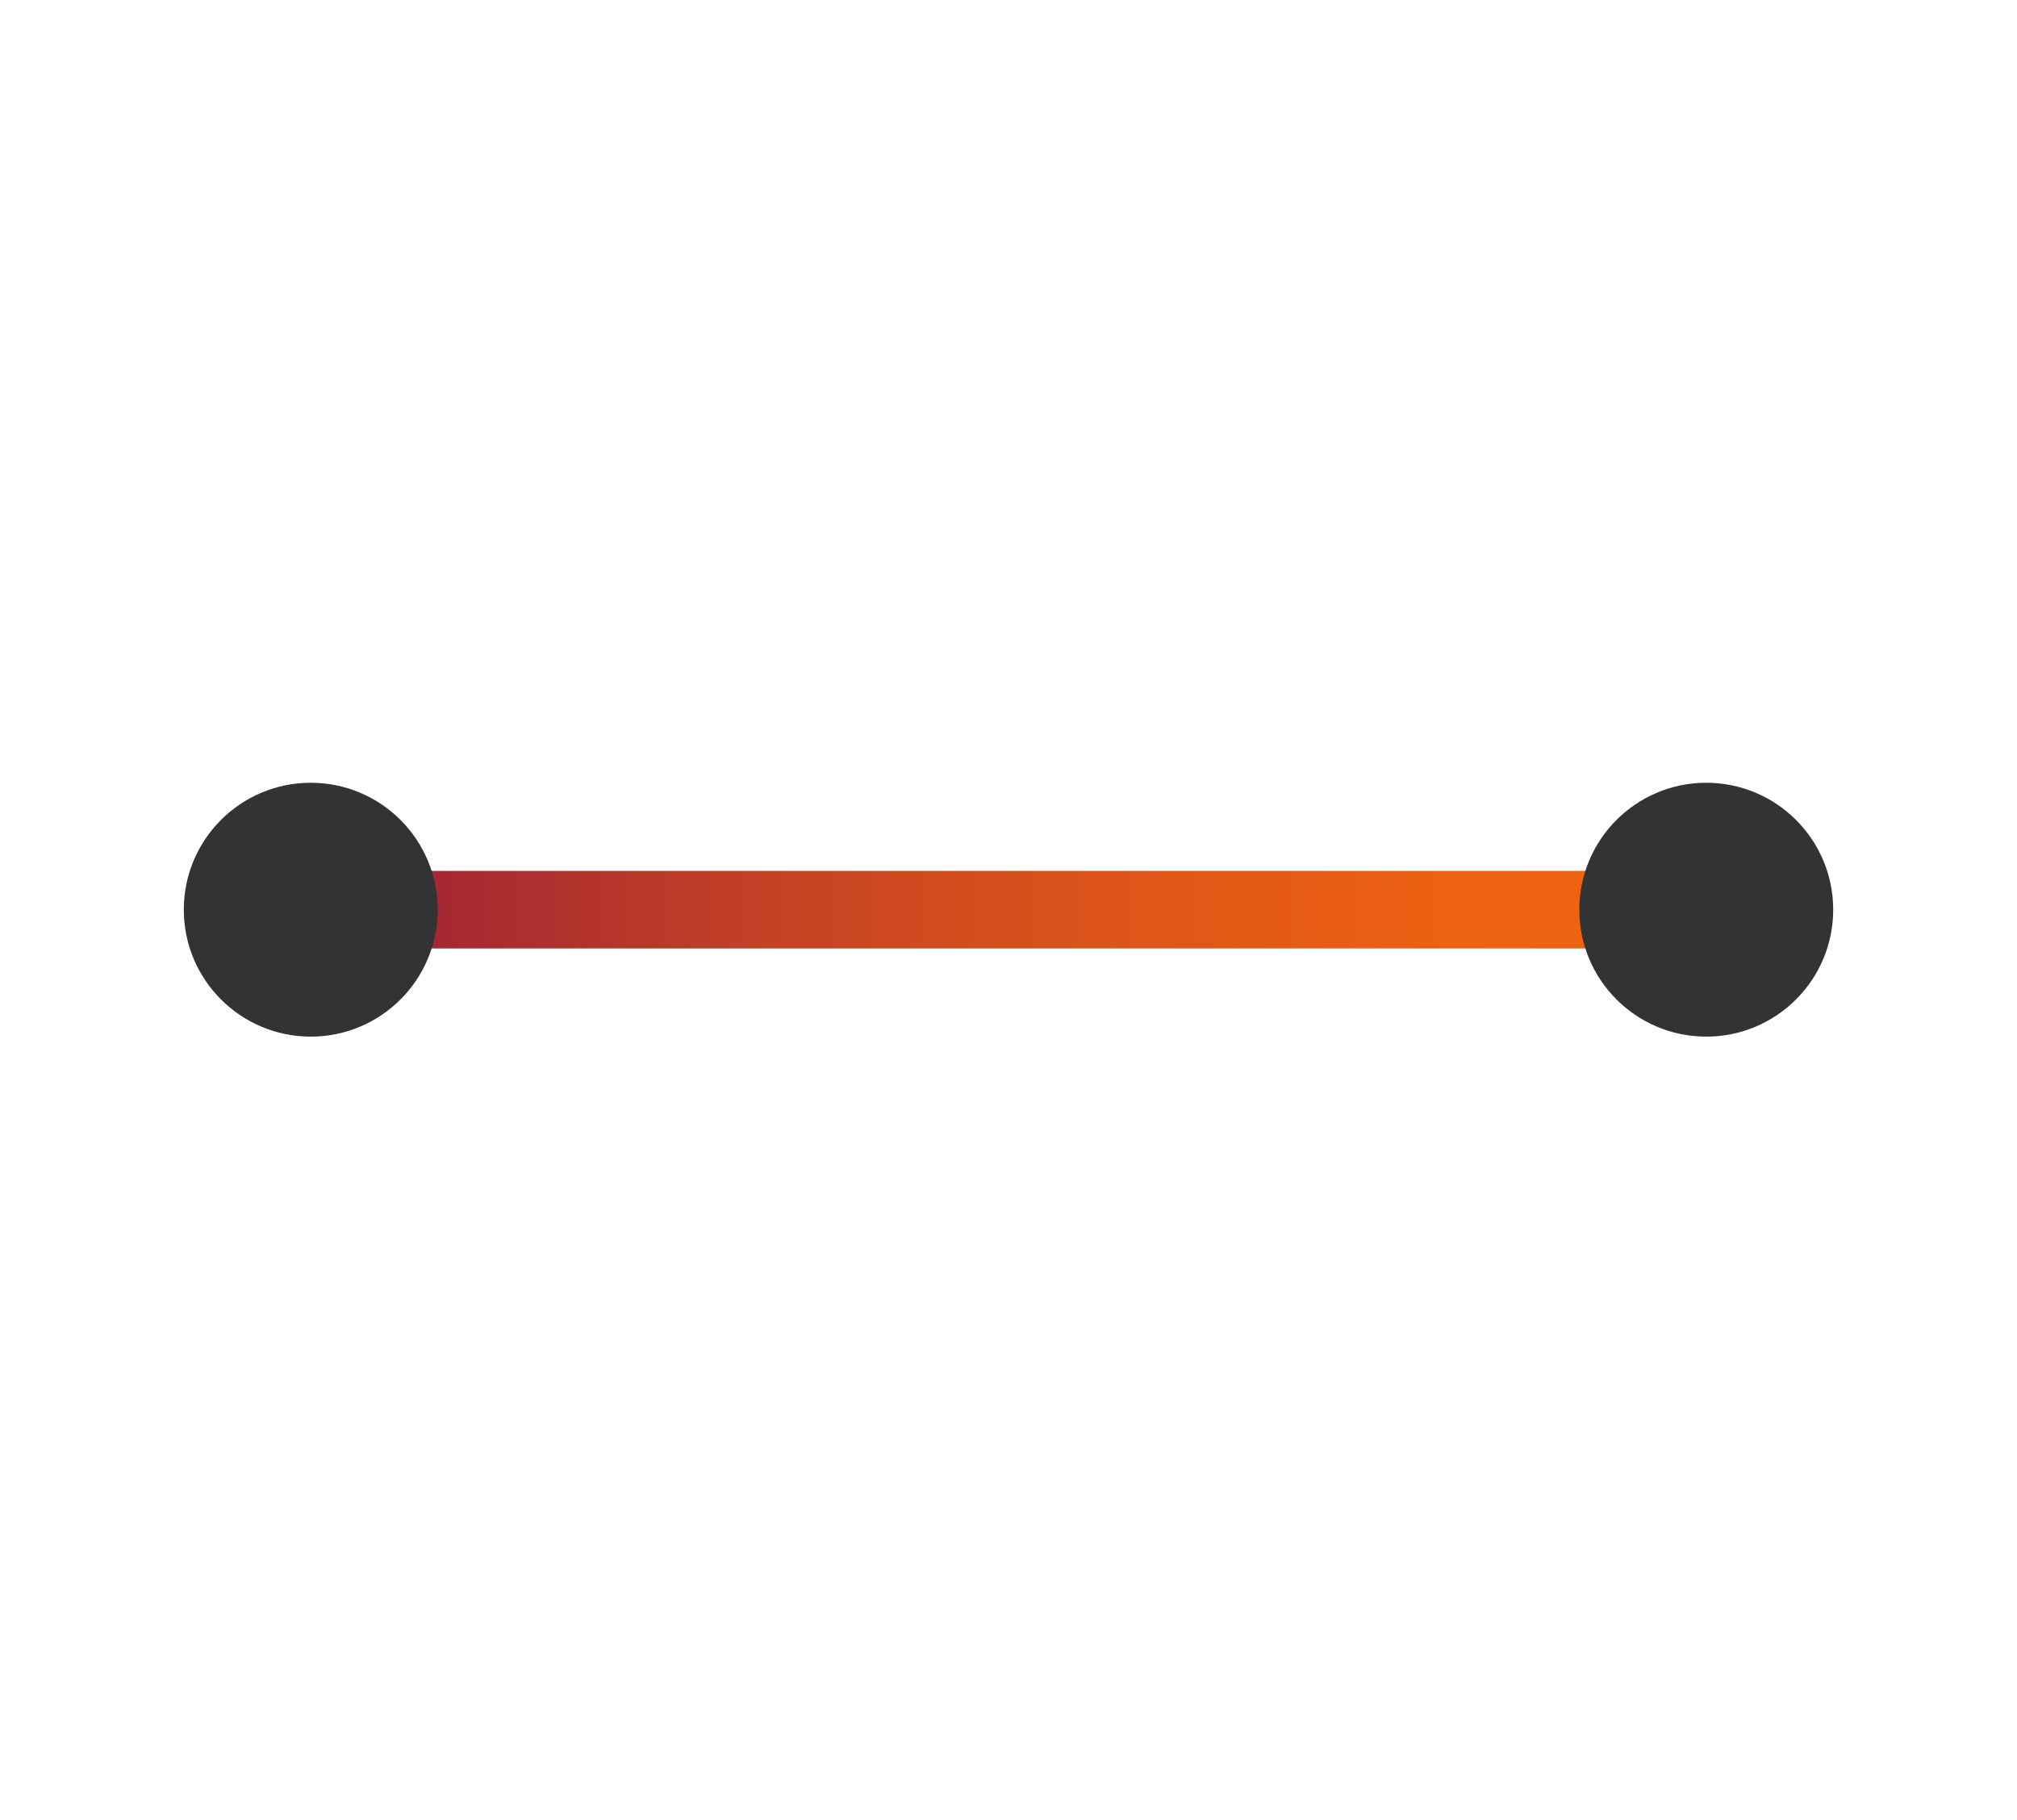
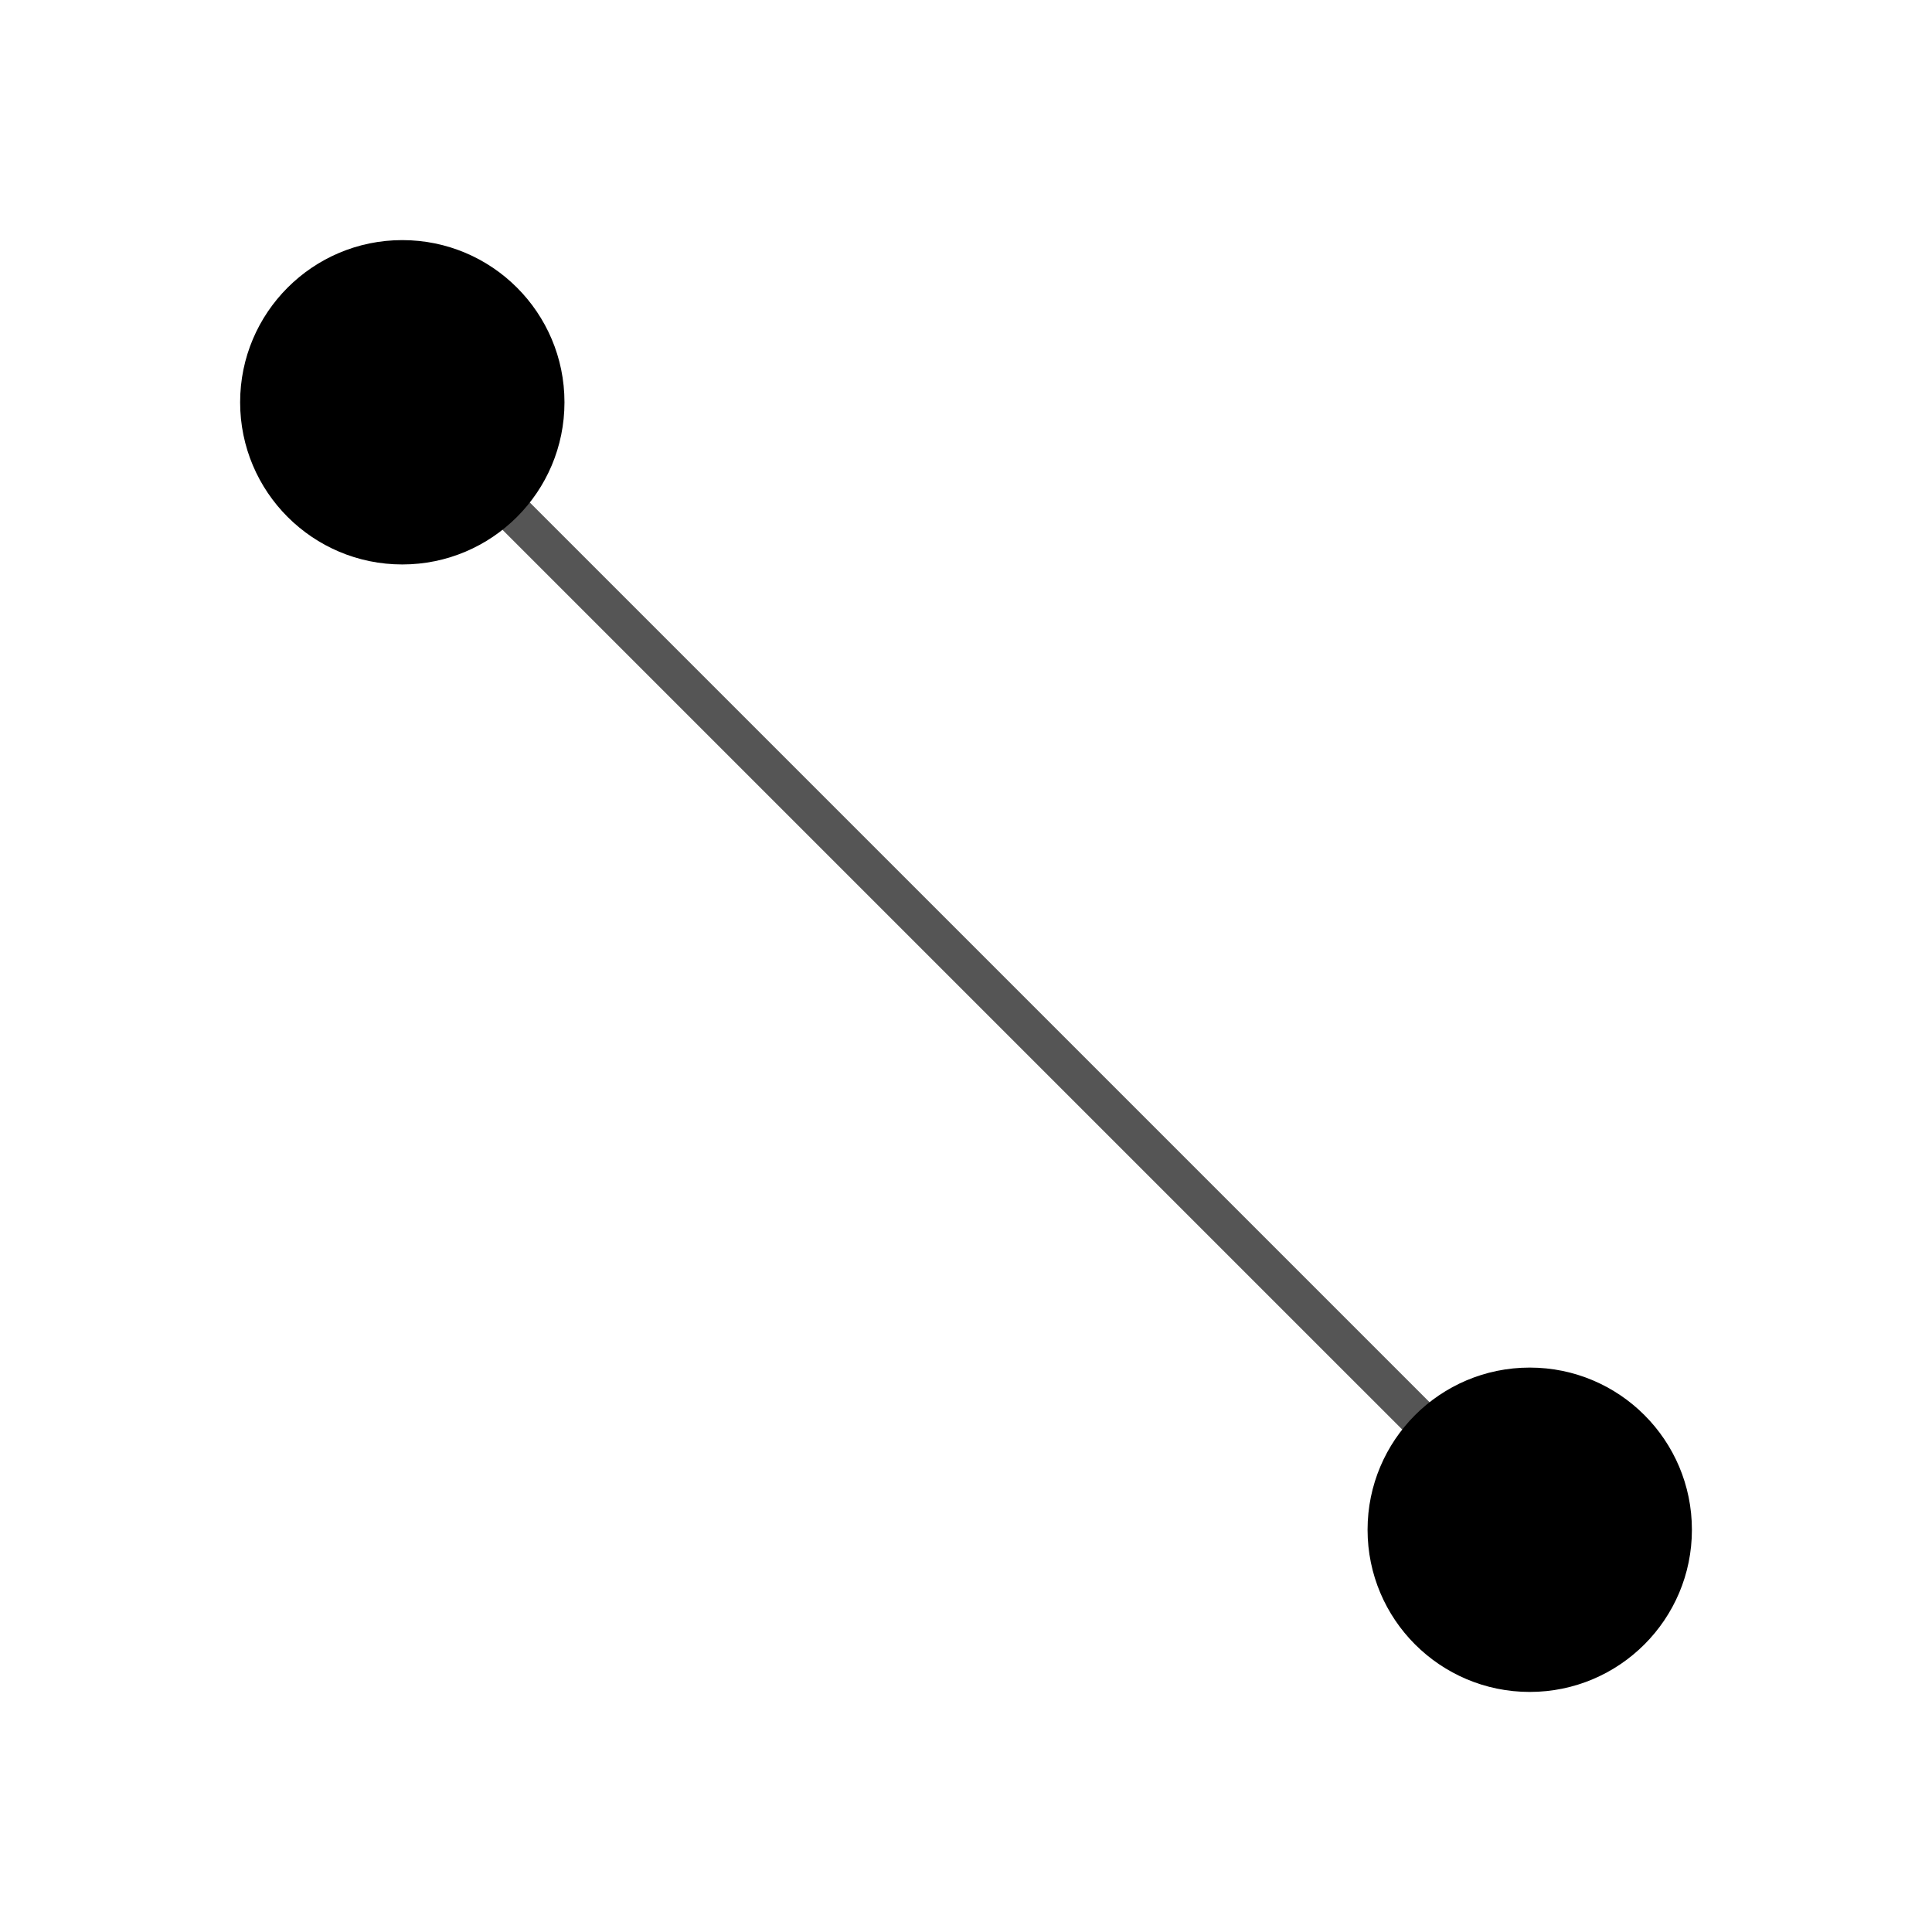
- <svg xmlns="http://www.w3.org/2000/svg" version="1.1" id="Layer_1" x="0px" y="0px" width="286px" height="258px" viewBox="0 0 286 258" enable-background="new 0 0 286 258" xml:space="preserve">
-   <g>
-     <linearGradient id="SVGID_1_" gradientUnits="userSpaceOnUse" x1="143" y1="227.938" x2="143" y2="27.809" gradientTransform="matrix(-4.371139e-08 1 -1 -4.371139e-08 271.9995 -14)">
-       <stop offset="0" style="stop-color:#971D38" />
-       <stop offset="0.105" style="stop-color:#A72A31" />
-       <stop offset="0.35" style="stop-color:#C74423" />
-       <stop offset="0.586" style="stop-color:#DE5618" />
-       <stop offset="0.807" style="stop-color:#EC6112" />
-       <stop offset="1" style="stop-color:#F16510" />
-     </linearGradient>
-     <line fill="none" stroke="url(#SVGID_1_)" stroke-width="11" stroke-miterlimit="10" x1="244.191" y1="129" x2="44.062" y2="129" />
-     <circle fill="#333333" cx="241.938" cy="129" r="18" />
-     <circle fill="#333333" cx="44.062" cy="129" r="18" />
-   </g>
+ <svg xmlns="http://www.w3.org/2000/svg" version="1.1" id="Layer_1" x="0px" y="0px" width="100px" height="100px" viewBox="0 0 100 100" enable-background="new 0 0 100 100" xml:space="preserve">
+   <line id="line1" fill="none" stroke="#555555" stroke-width="2" stroke-miterlimit="10" x1="20.822" y1="20.822" x2="79.18" y2="79.179" />
+   <circle id="circle1" cx="20.823" cy="20.822" r="8.394" />
+   <circle id="circle2" cx="79.179" cy="79.18" r="8.394" />
</svg>
